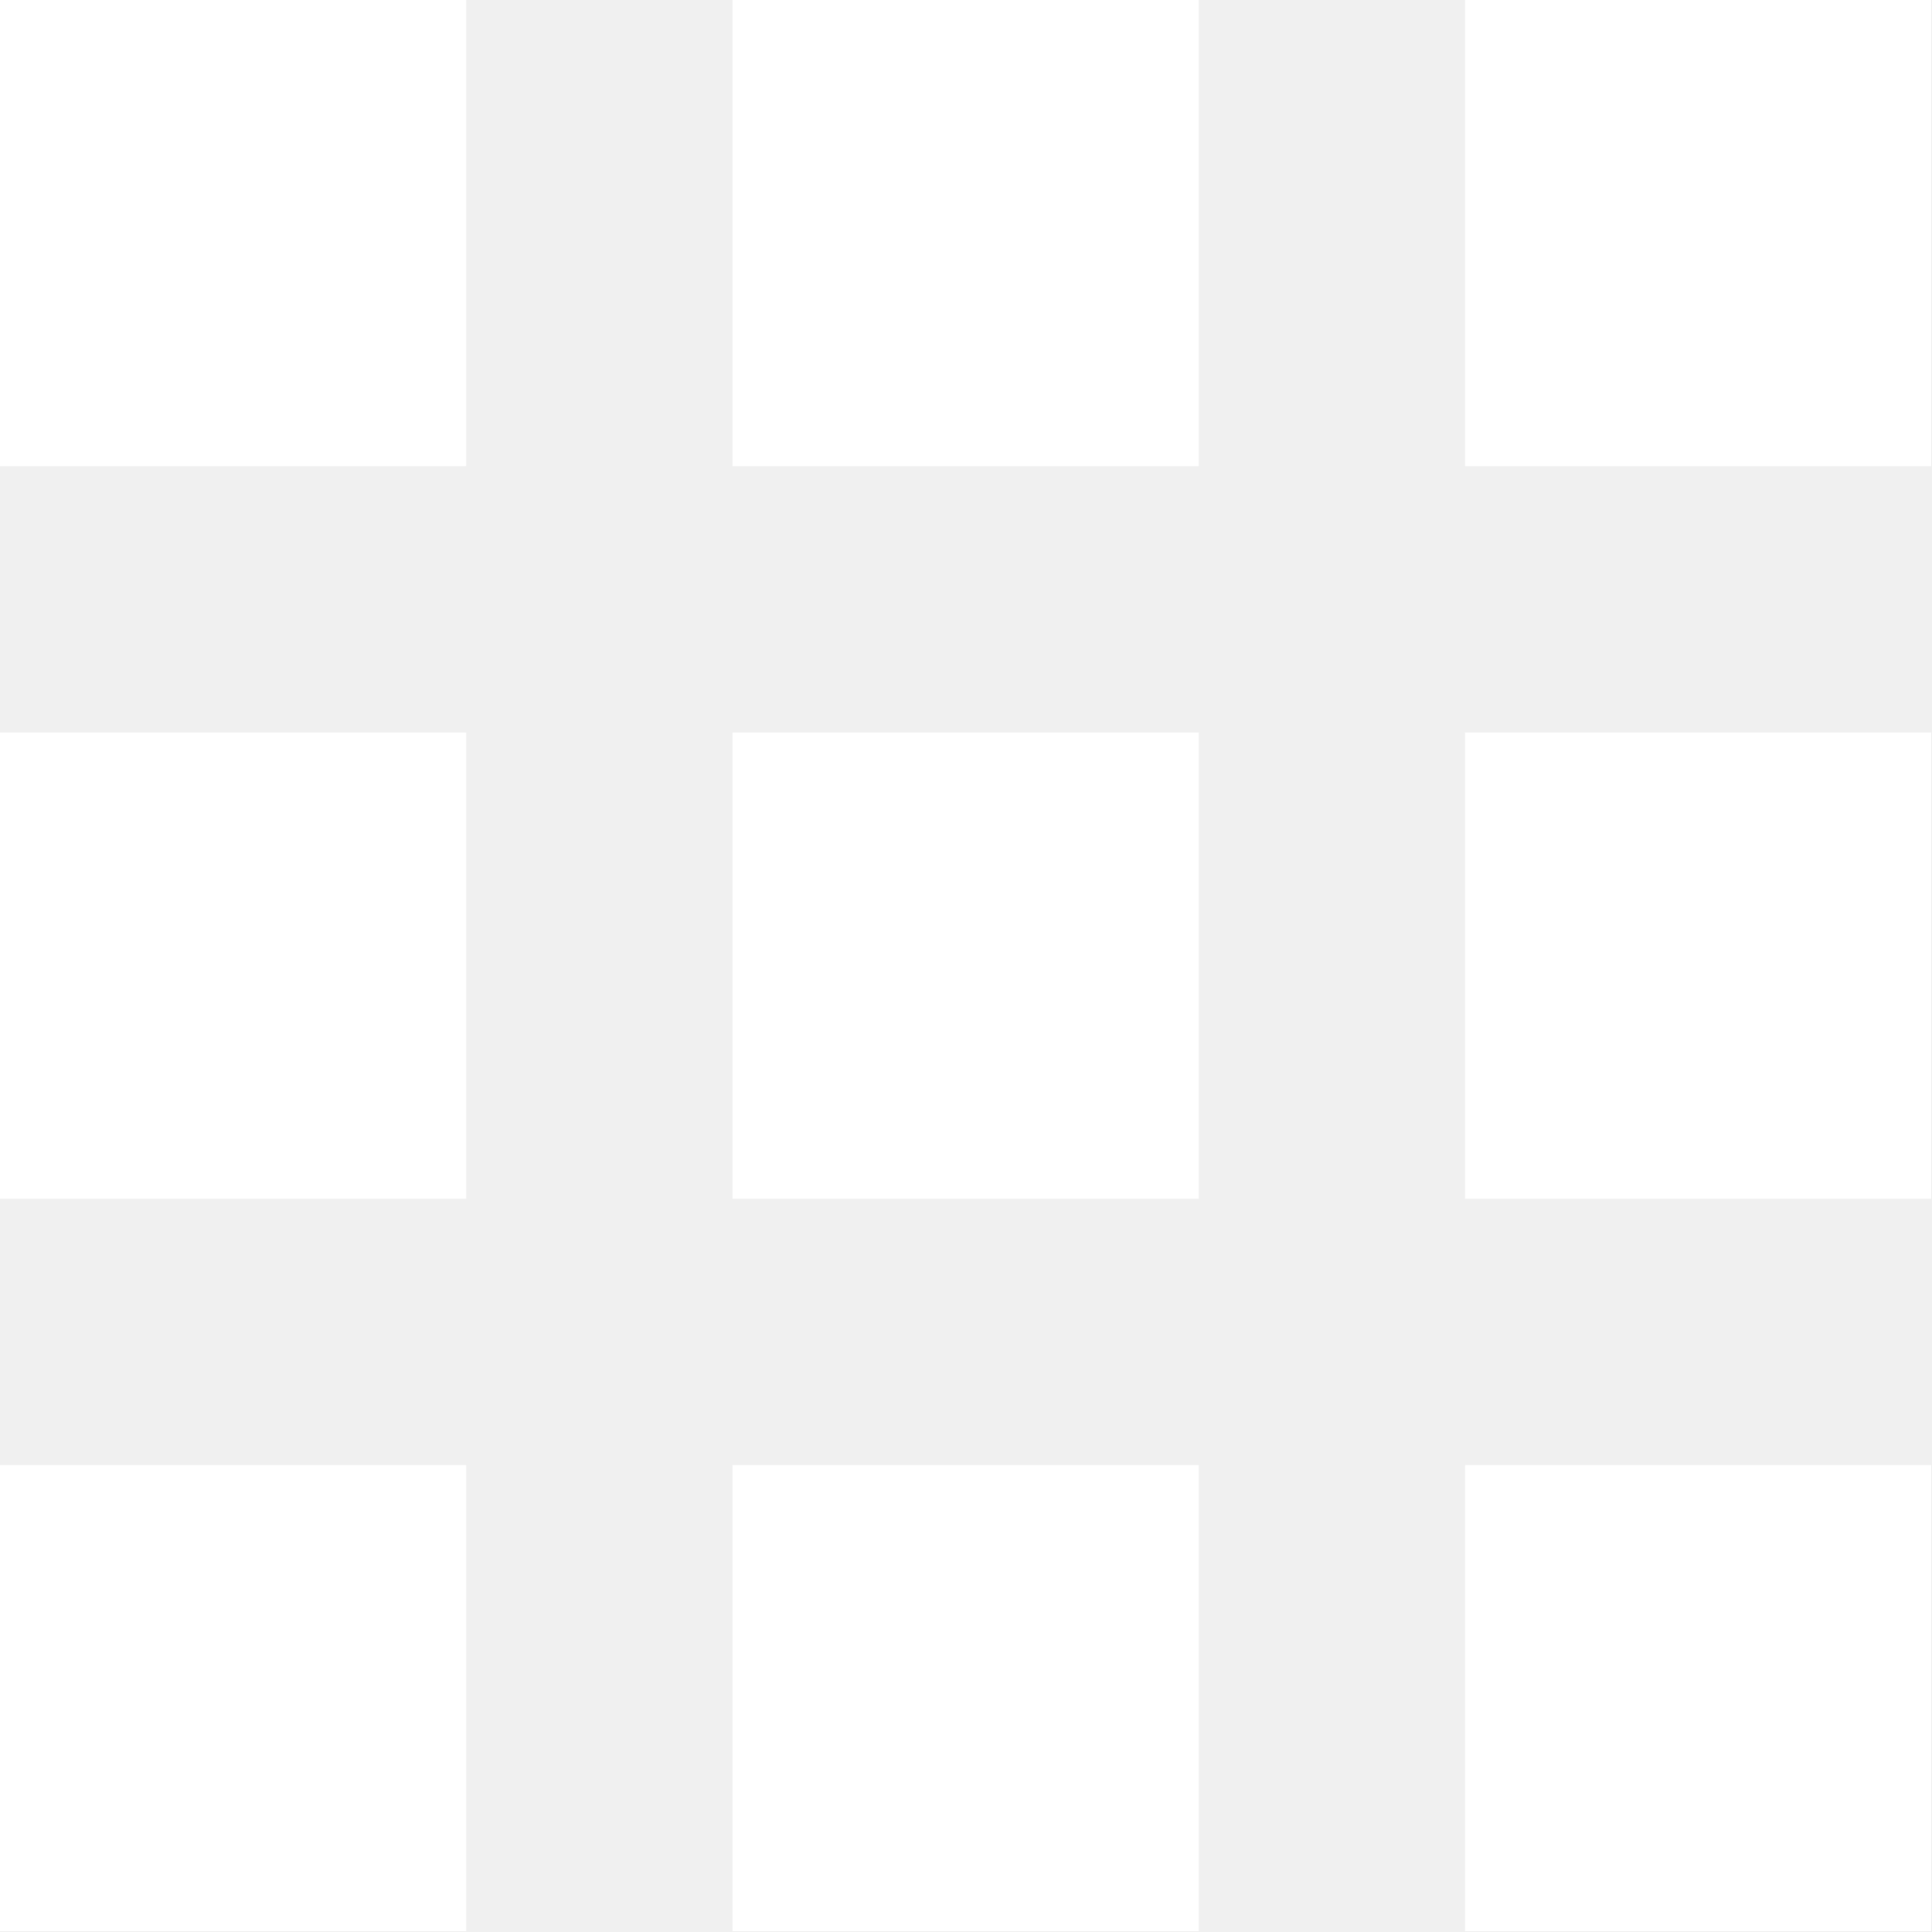
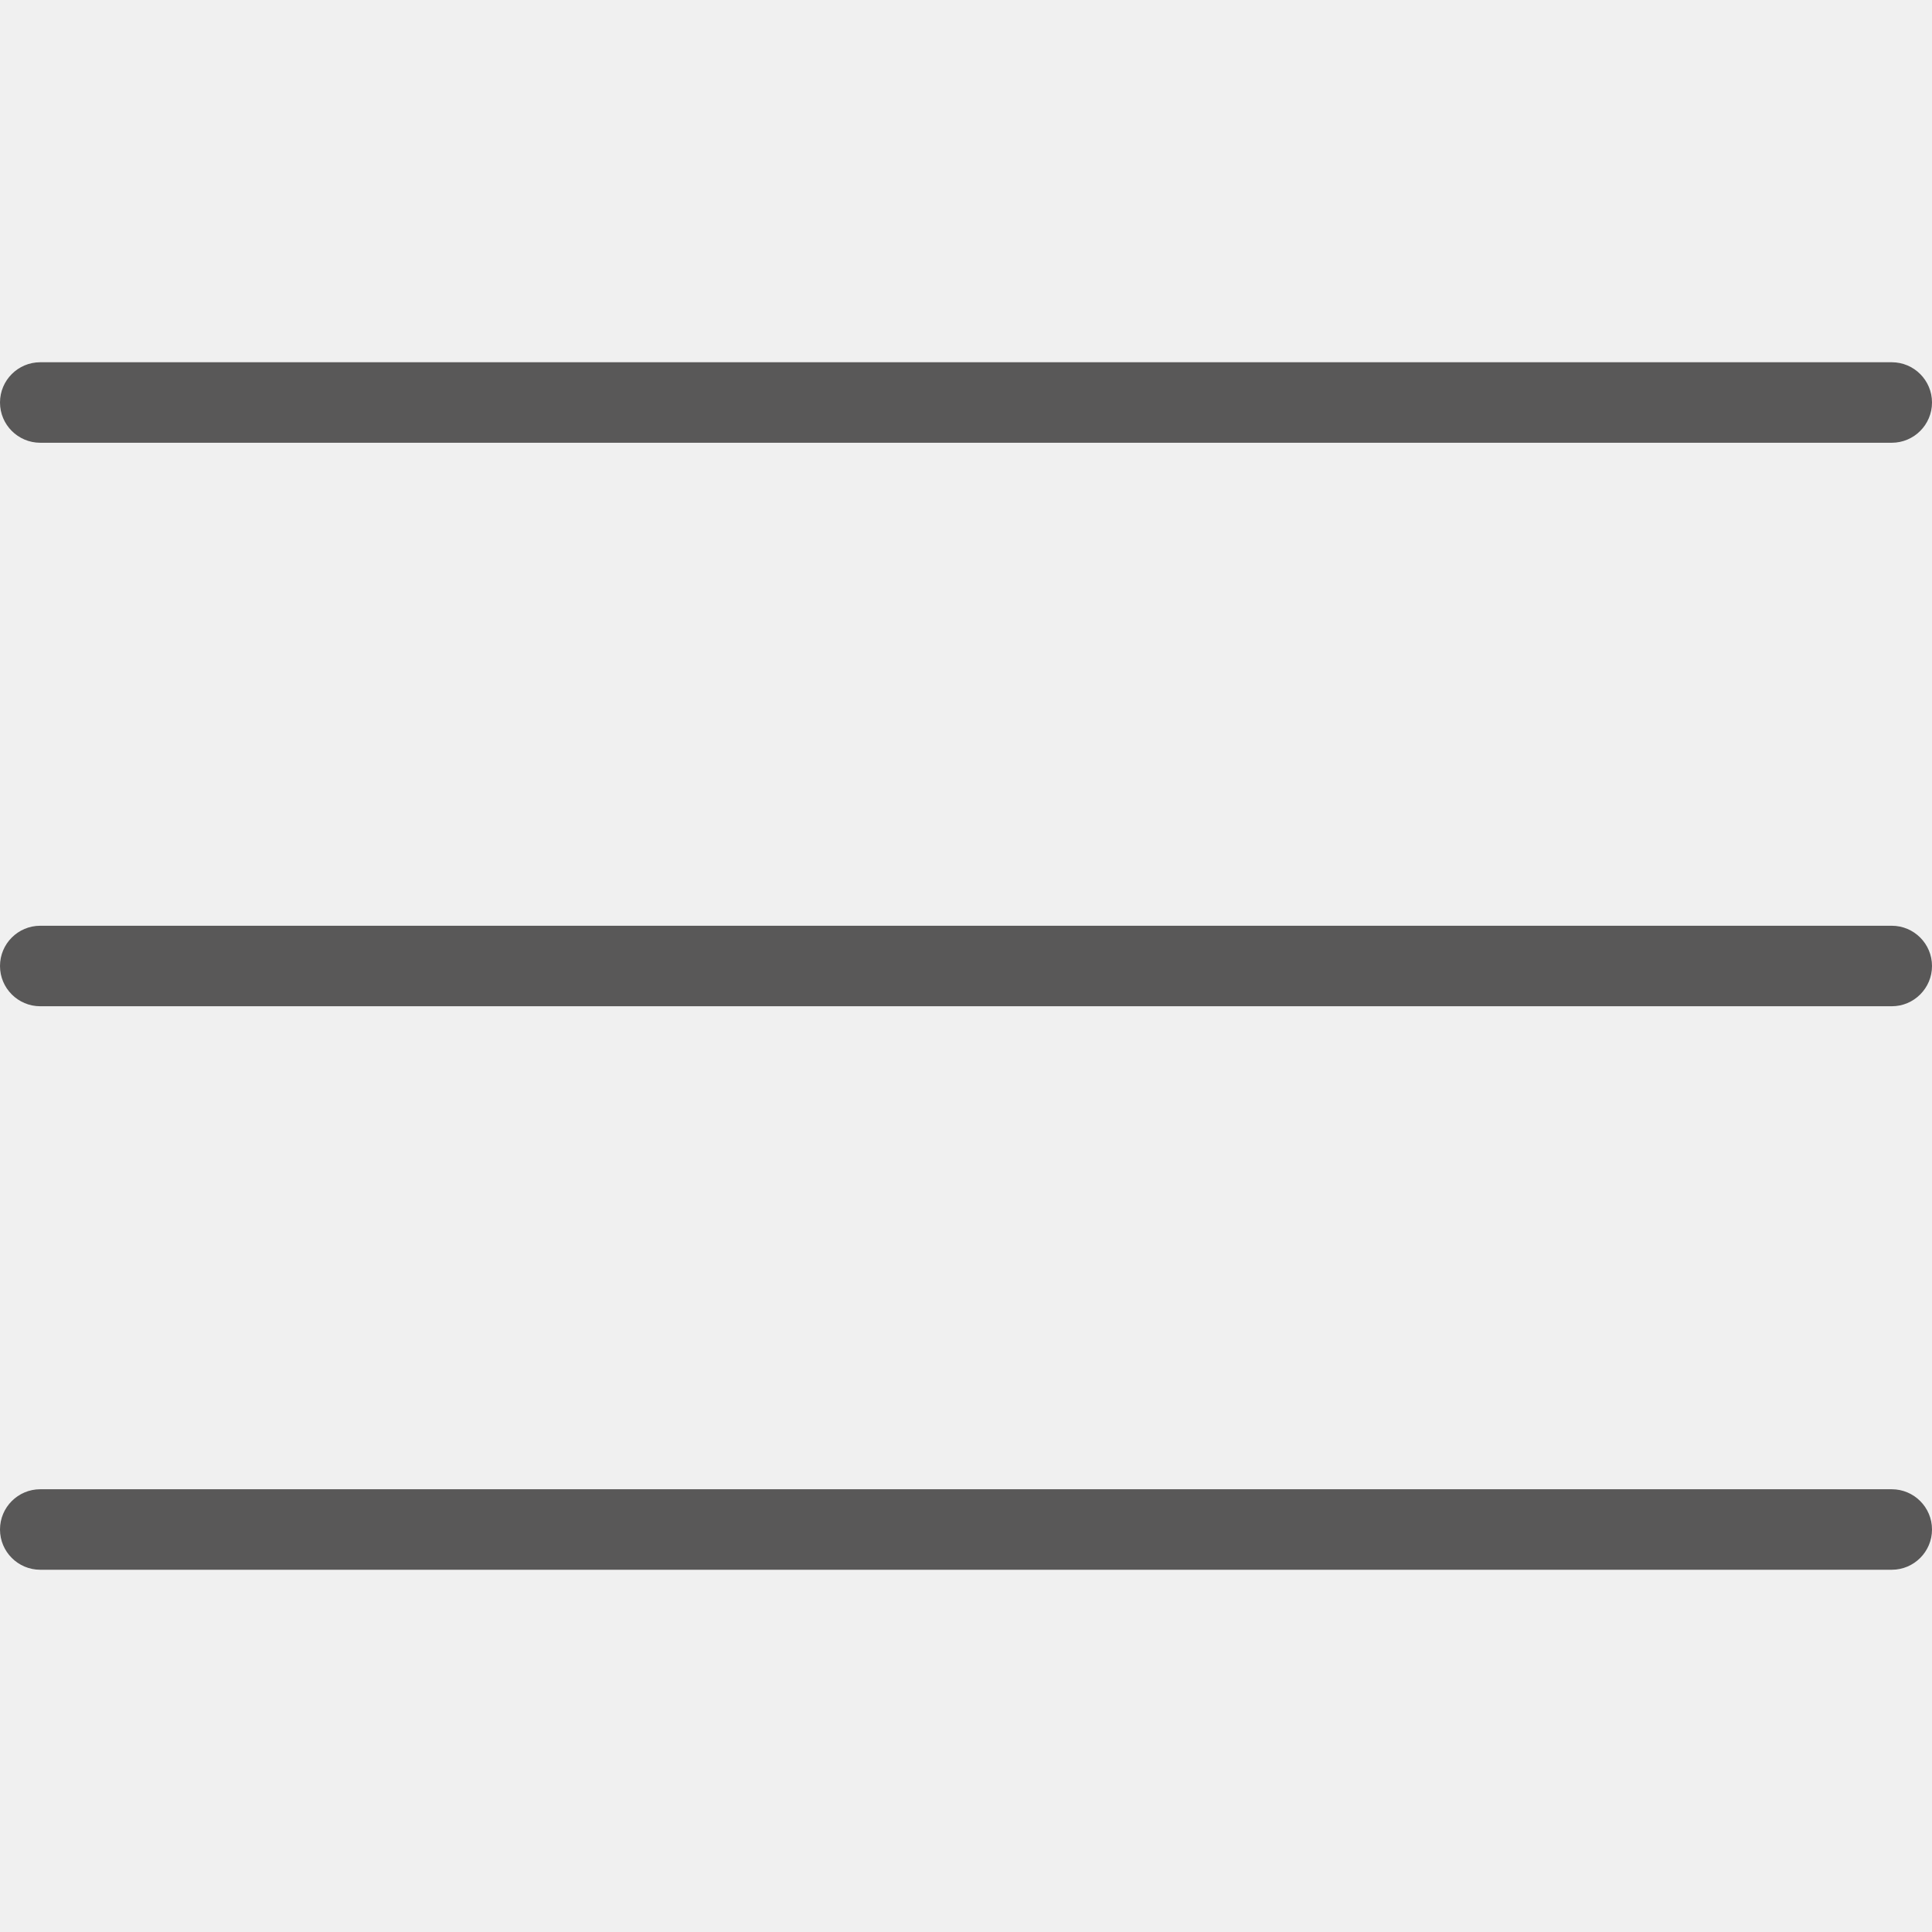
- <svg xmlns="http://www.w3.org/2000/svg" version="1.1" id="Layer_1" x="0px" y="0px" viewBox="0 0 290 290" style="enable-background:new 0 0 290 290;" xml:space="preserve">
-   <g style="fill:#FFFFFF;">
-     <rect y="220" width="70" height="70" />
-     <rect y="110" width="70" height="70" />
-     <rect width="70" height="70" />
-     <rect x="110" y="220" width="70" height="70" />
-     <rect x="110" y="110" width="70" height="70" />
-     <rect x="110" width="70" height="70" />
-     <rect x="220" y="220" width="70" height="70" />
-     <rect x="220" y="110" width="70" height="70" />
-     <rect x="220" width="70" height="70" />
+ <svg xmlns="http://www.w3.org/2000/svg" version="1.1" id="Capa_1" x="0px" y="0px" viewBox="0 0 512 512" style="enable-background:new 0 0 512 512;" xml:space="preserve">
+   <g style="fill:#595858;">
+     <g>
+       <path d="M501.333,96H10.667C4.779,96,0,100.779,0,106.667s4.779,10.667,10.667,10.667h490.667c5.888,0,10.667-4.779,10.667-10.667    S507.221,96,501.333,96z" />
+     </g>
+   </g>
+   <g style="fill:#595858;">
+     <g>
+       <path d="M501.333,245.333H10.667C4.779,245.333,0,250.112,0,256s4.779,10.667,10.667,10.667h490.667    c5.888,0,10.667-4.779,10.667-10.667S507.221,245.333,501.333,245.333z" />
+     </g>
+   </g>
+   <g style="fill:#595858;">
+     <g>
+       <path d="M501.333,394.667H10.667C4.779,394.667,0,399.445,0,405.333C0,411.221,4.779,416,10.667,416h490.667    c5.888,0,10.667-4.779,10.667-10.667C512,399.445,507.221,394.667,501.333,394.667z" />
+     </g>
  </g>
  <g>
</g>
  <g>
</g>
  <g>
</g>
  <g>
</g>
  <g>
</g>
  <g>
</g>
  <g>
</g>
  <g>
</g>
  <g>
</g>
  <g>
</g>
  <g>
</g>
  <g>
</g>
  <g>
</g>
  <g>
</g>
  <g>
</g>
</svg>
